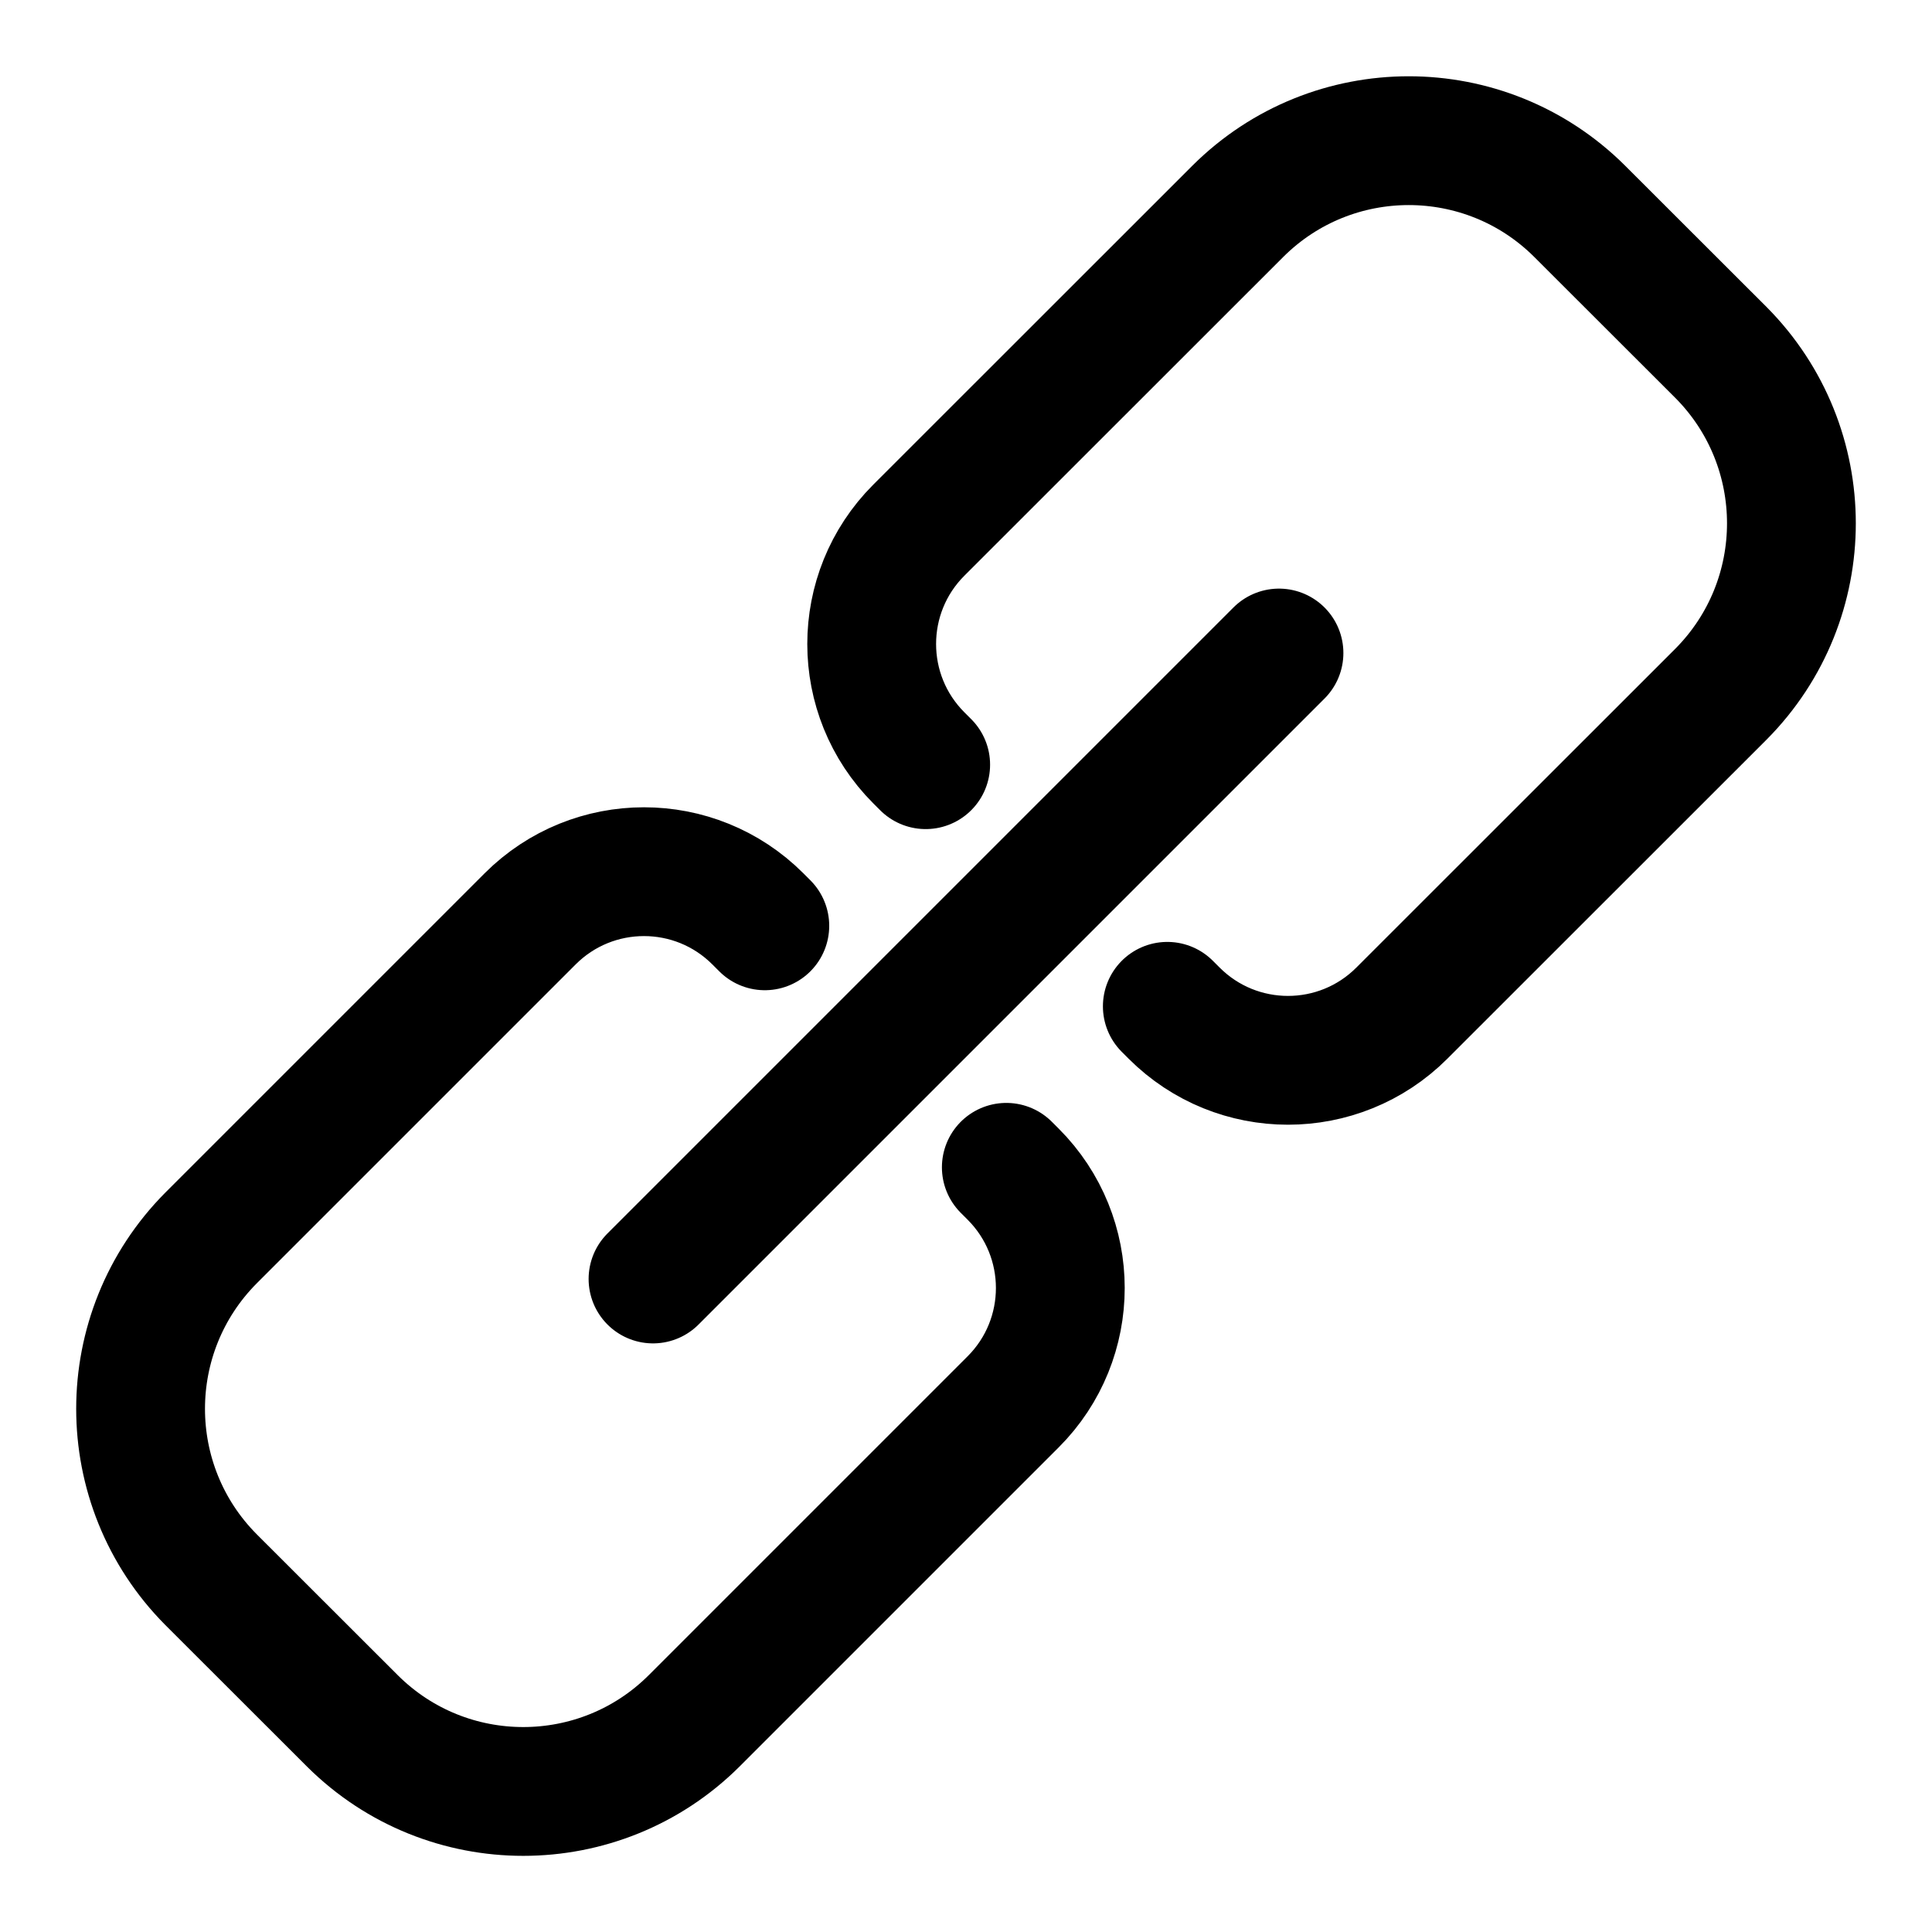
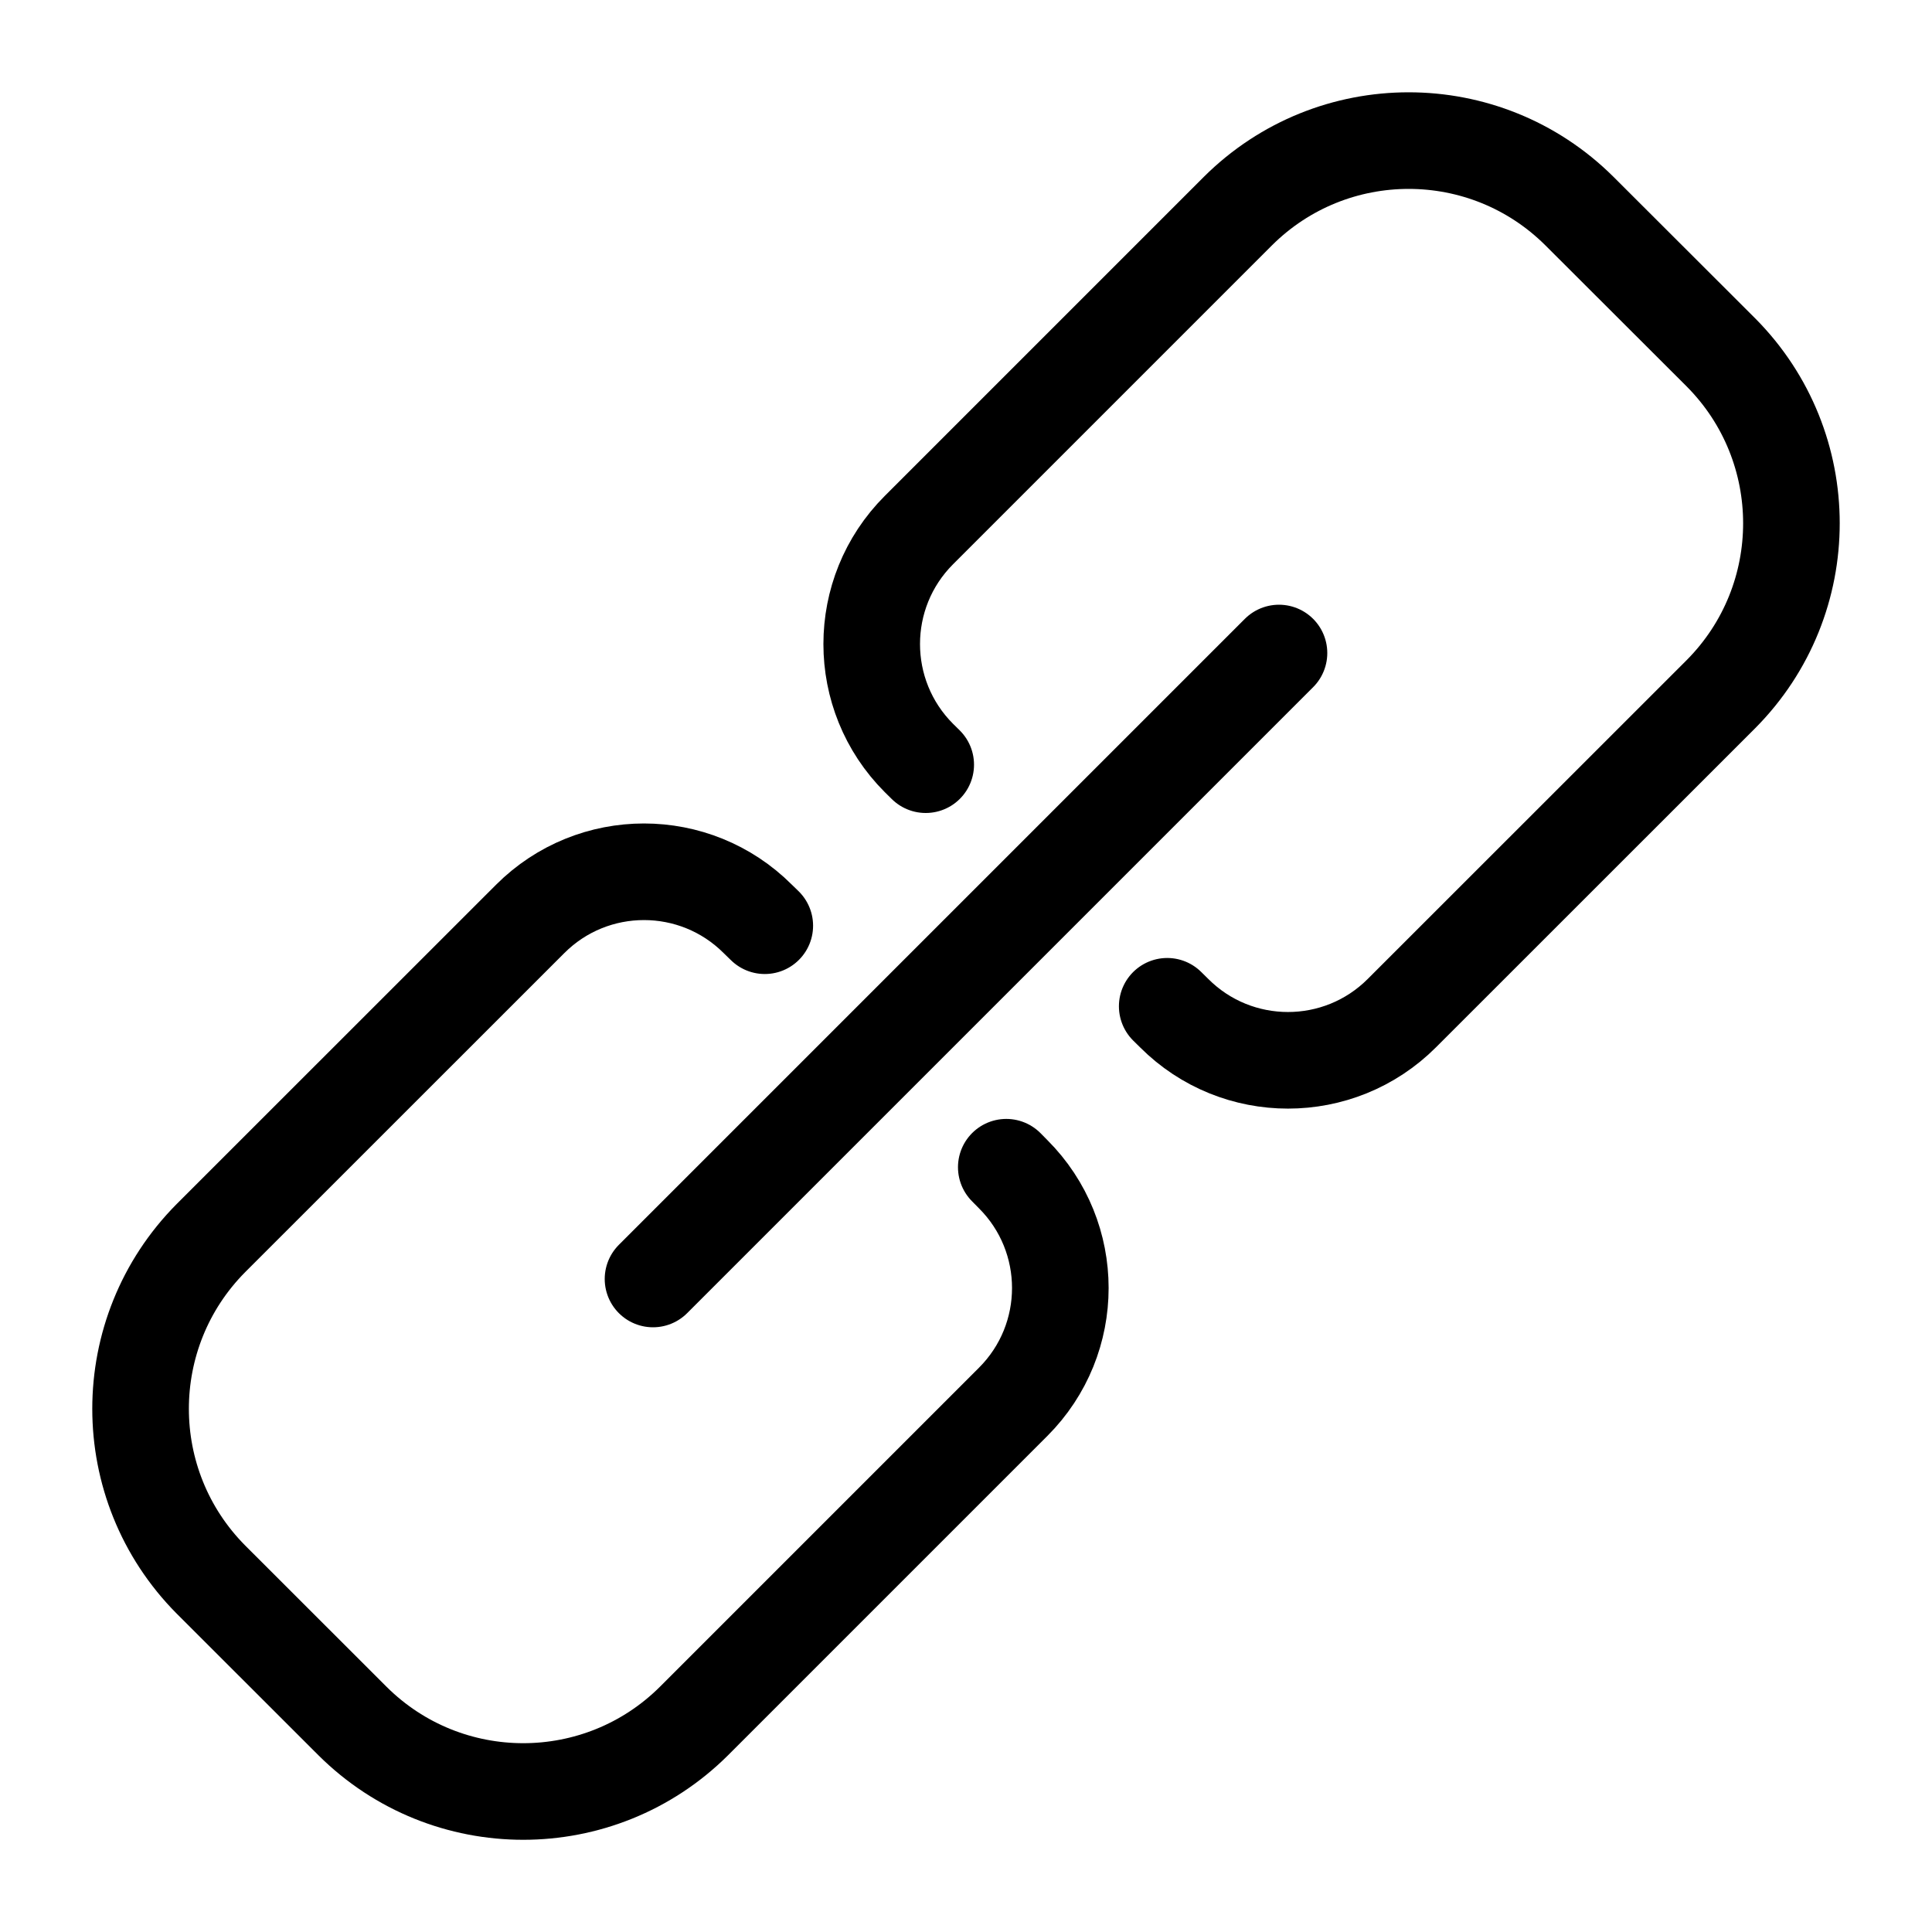
- <svg xmlns="http://www.w3.org/2000/svg" width="15" height="15" viewBox="0 0 15 15">
+ <svg xmlns="http://www.w3.org/2000/svg" width="20" height="20" viewBox="0 0 20 20">
  <g fill="none" fill-rule="evenodd">
-     <path d="M9.063 7.813l.053.053a1.25 1.25 0 0 0 1.768 0l2.478-2.477a1.882 1.882 0 0 0 0-2.652l-1.099-1.098a1.88 1.88 0 0 0-2.651 0L7.134 4.116a1.25 1.25 0 0 0 0 1.768l.053.053M5.938 7.188l-.054-.054a1.25 1.25 0 0 0-1.768 0L1.638 9.612a1.882 1.882 0 0 0 0 2.652l1.099 1.098a1.88 1.88 0 0 0 2.651 0l2.478-2.478a1.25 1.25 0 0 0 0-1.768l-.053-.053M5.07 9.93l4.86-4.86" stroke-linecap="round" stroke="currentColor" stroke-linejoin="round" />
-     <path d="M0 0h15v15H0z" />
+     <path d="M12.083 10.417l.072.071c.65.651 1.706.651 2.357 0l3.304-3.303a2.509 2.509 0 0 0 0-3.536L16.35 2.185a2.506 2.506 0 0 0-3.535 0L9.512 5.488a1.668 1.668 0 0 0 0 2.358l.071.07M7.917 9.583l-.072-.07a1.666 1.666 0 0 0-2.357 0l-3.304 3.303a2.509 2.509 0 0 0 0 3.536l1.465 1.464a2.506 2.506 0 0 0 3.535 0l3.304-3.304a1.666 1.666 0 0 0 0-2.357l-.071-.072M6.76 13.24l6.48-6.48" stroke-linecap="round" stroke="currentColor" stroke-linejoin="round" />
+     <path d="M0 0h20v20H0z" />
  </g>
</svg>
